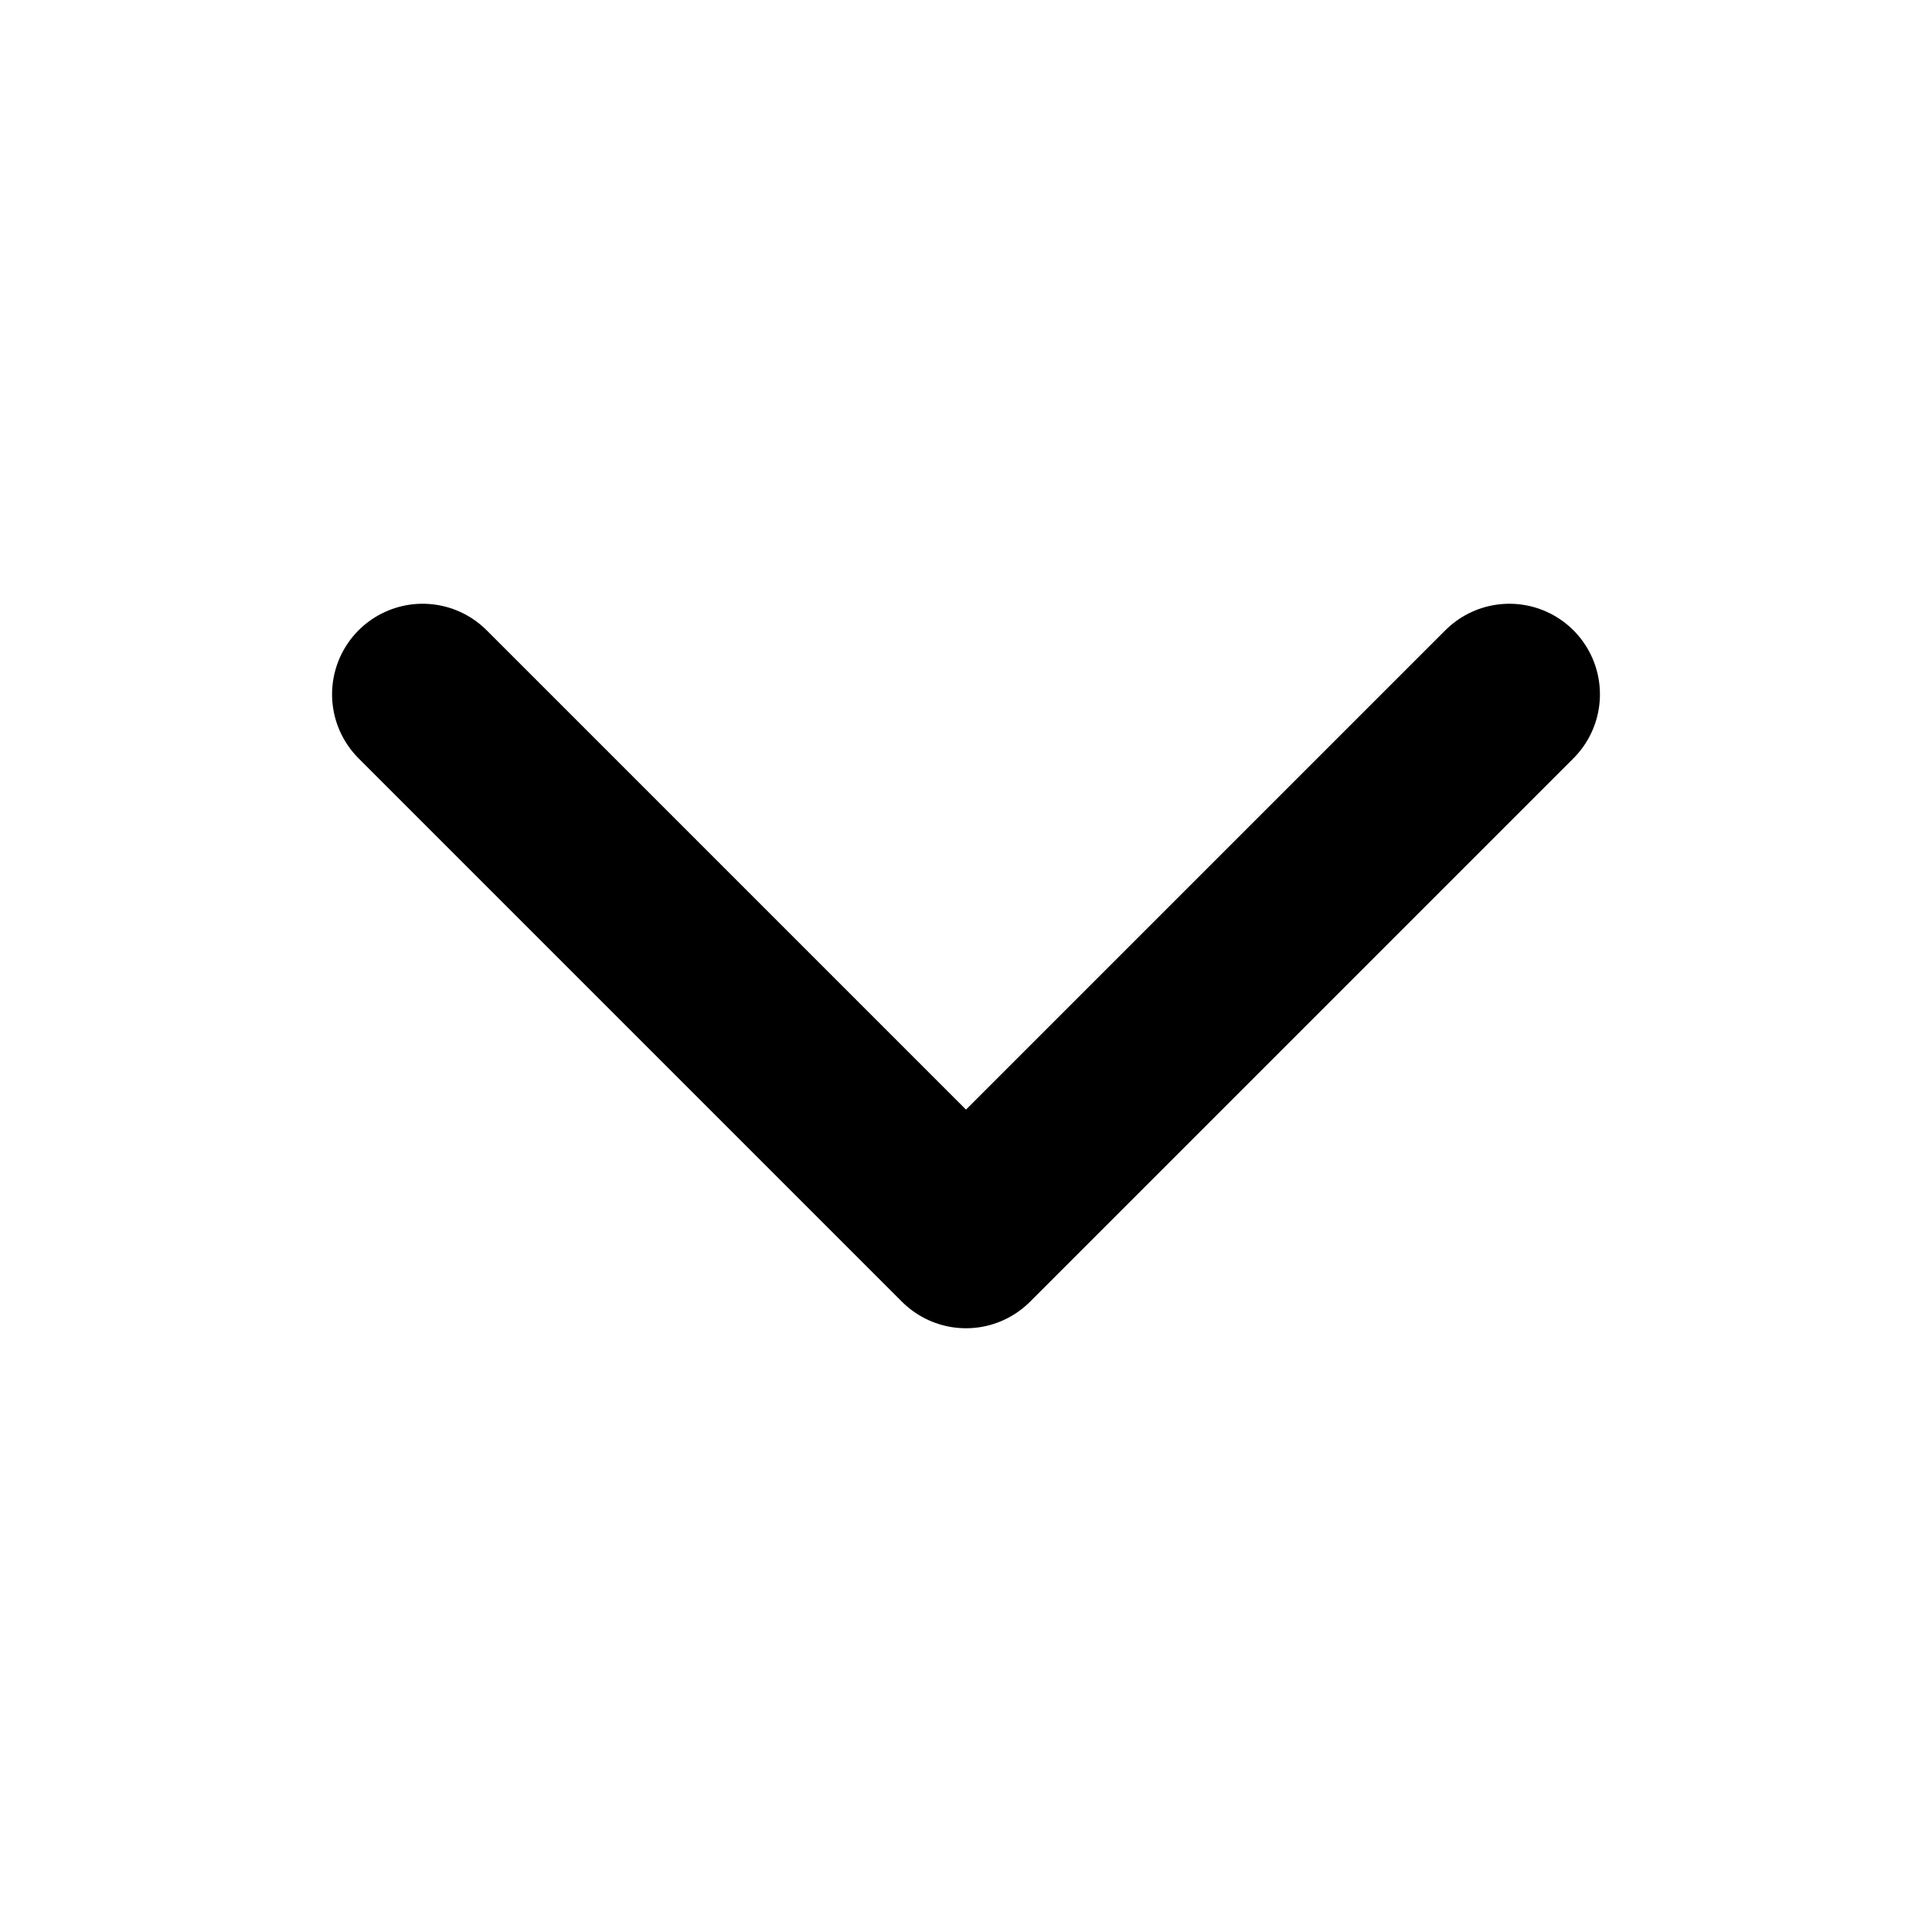
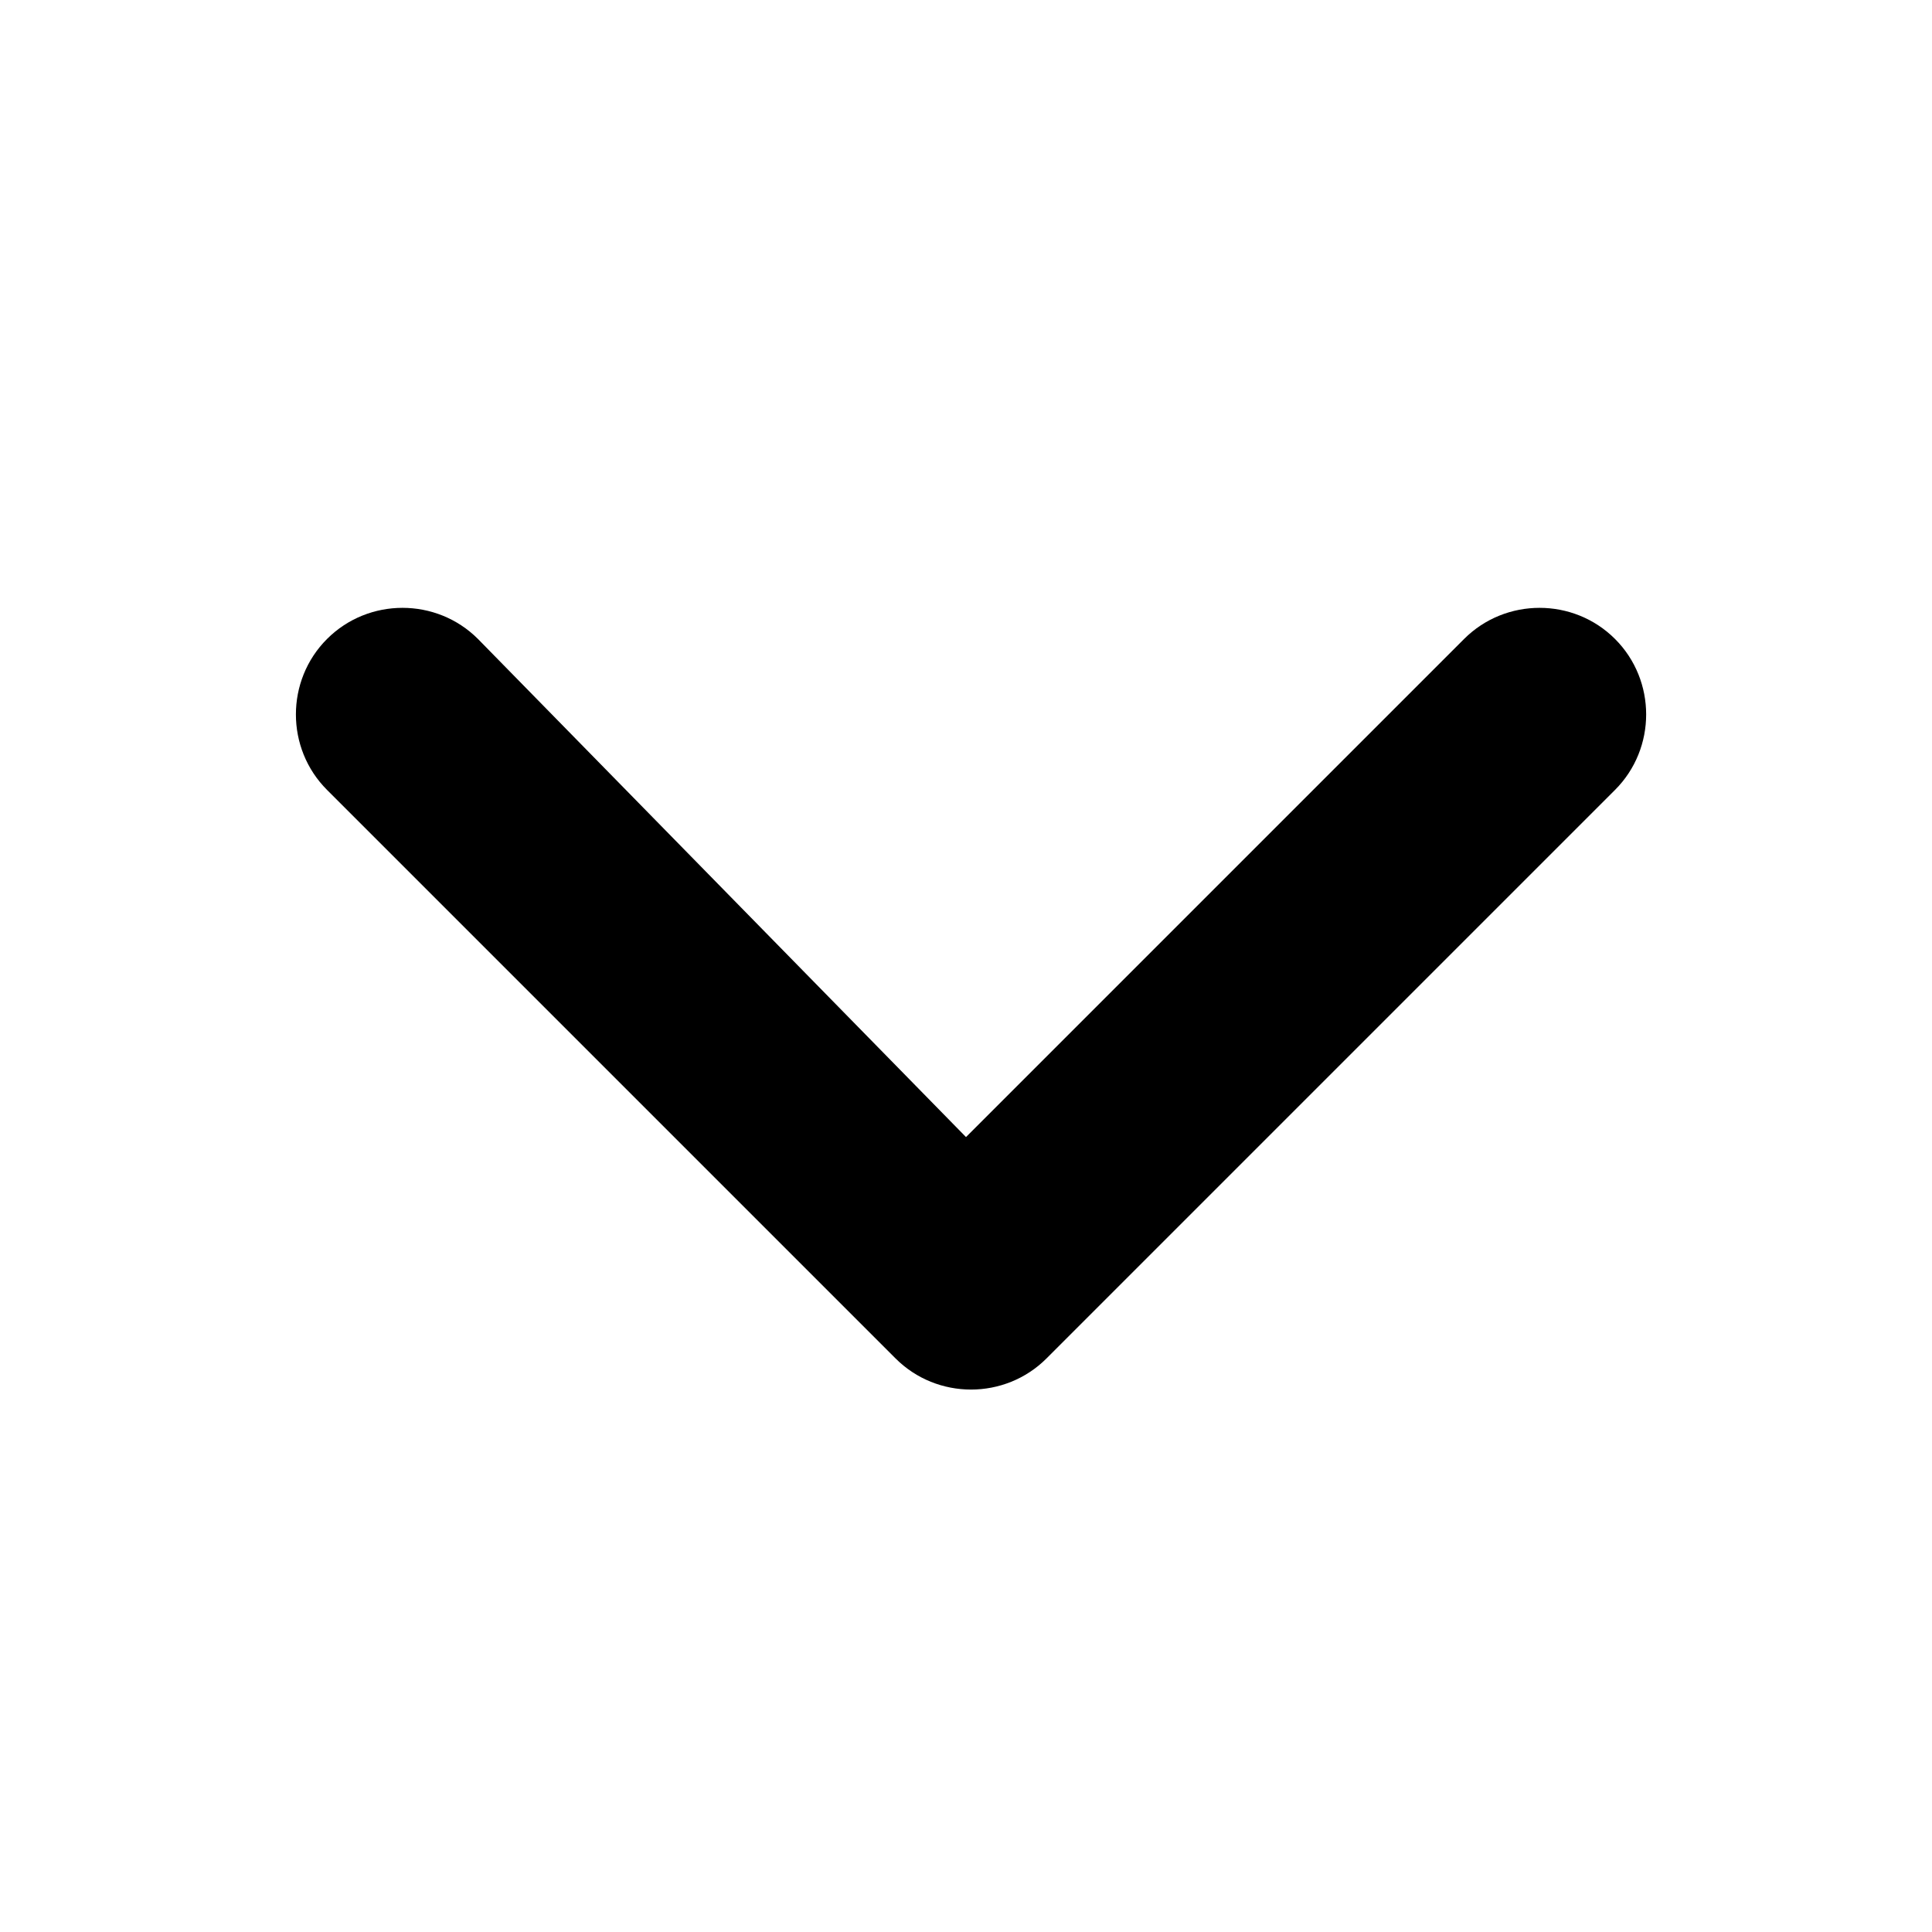
<svg xmlns="http://www.w3.org/2000/svg" viewBox="0 0 48 48">
-   <g fill="none" stroke="currentColor" stroke-width="4.5" stroke-linecap="round" stroke-linejoin="round">
-     <path d="M37.5 17.25L24 30.75L10.5 17.25" />
-   </g>
+   <path d="M36.375 15.875C37.406 14.844 39.094 14.844 40.125 15.875C41.156 16.906 41.156 18.594 40.125 19.625L26 33.75C24.969 34.781 23.281 34.781 22.25 33.75L8.125 19.625C7.094 18.594 7.094 16.906 8.125 15.875C9.156 14.844 10.844 14.844 11.875 15.875L24 28.25L36.375 15.875Z" fill="currentColor" />
</svg>
